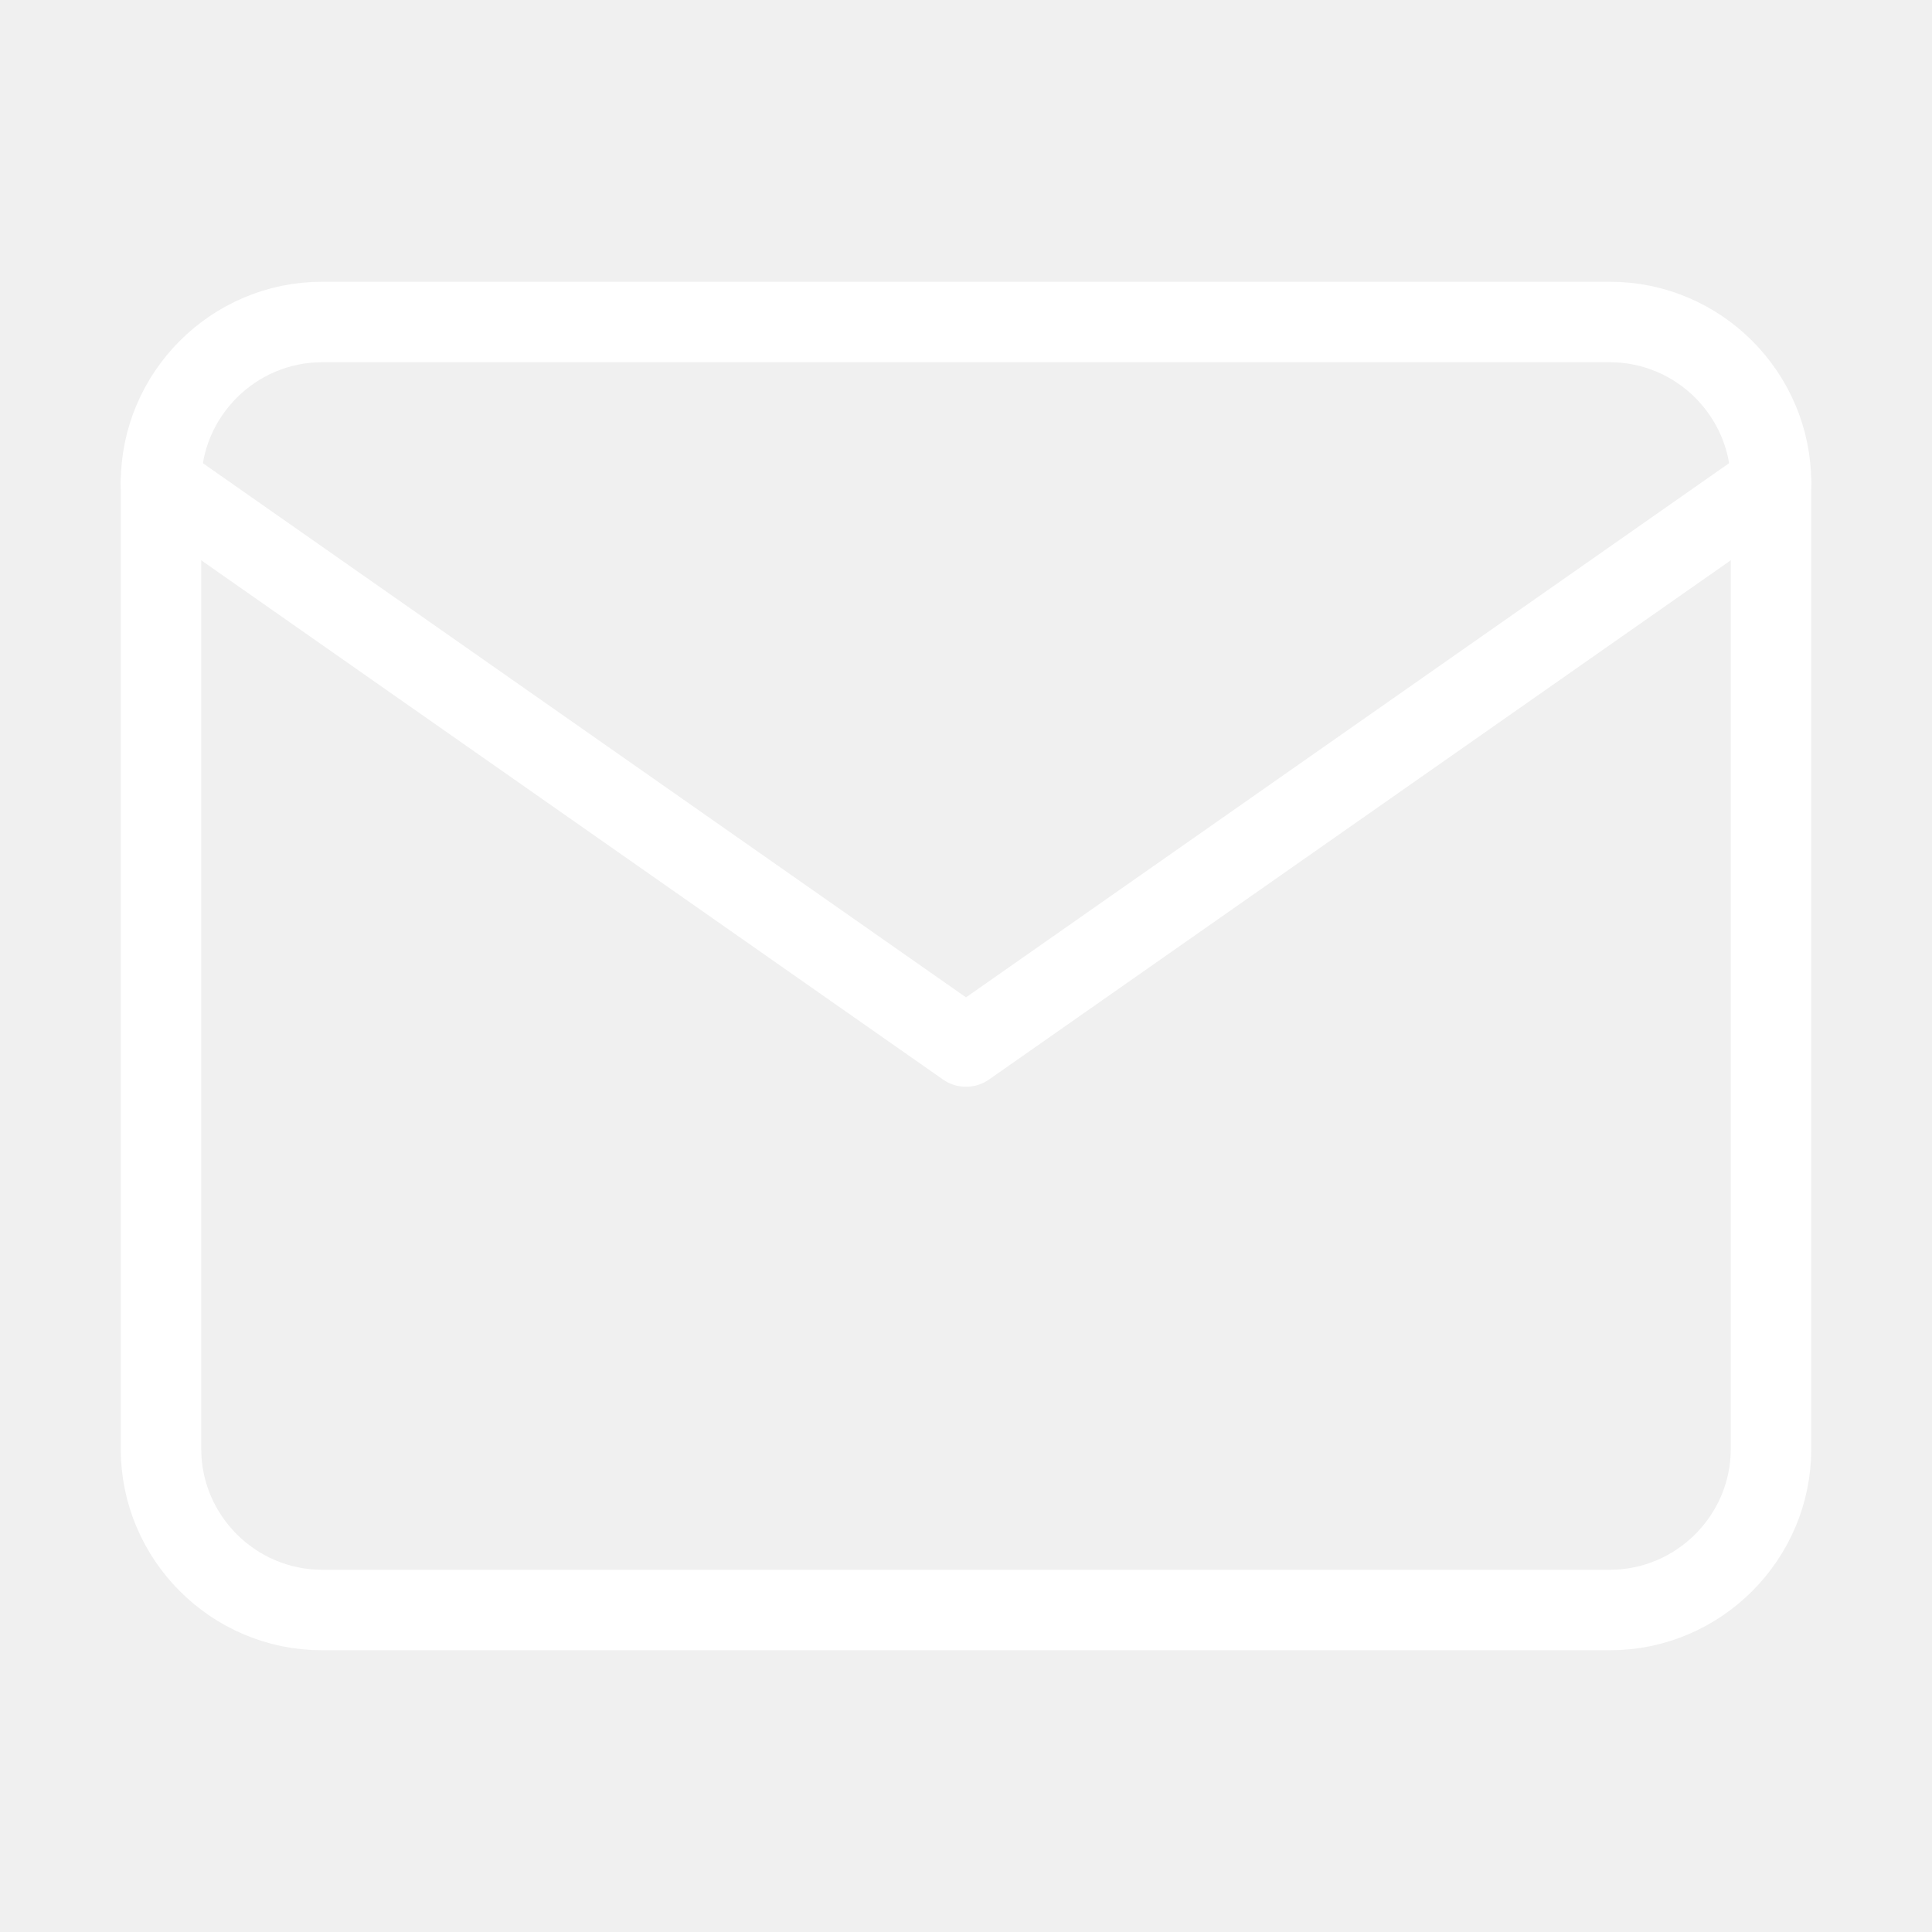
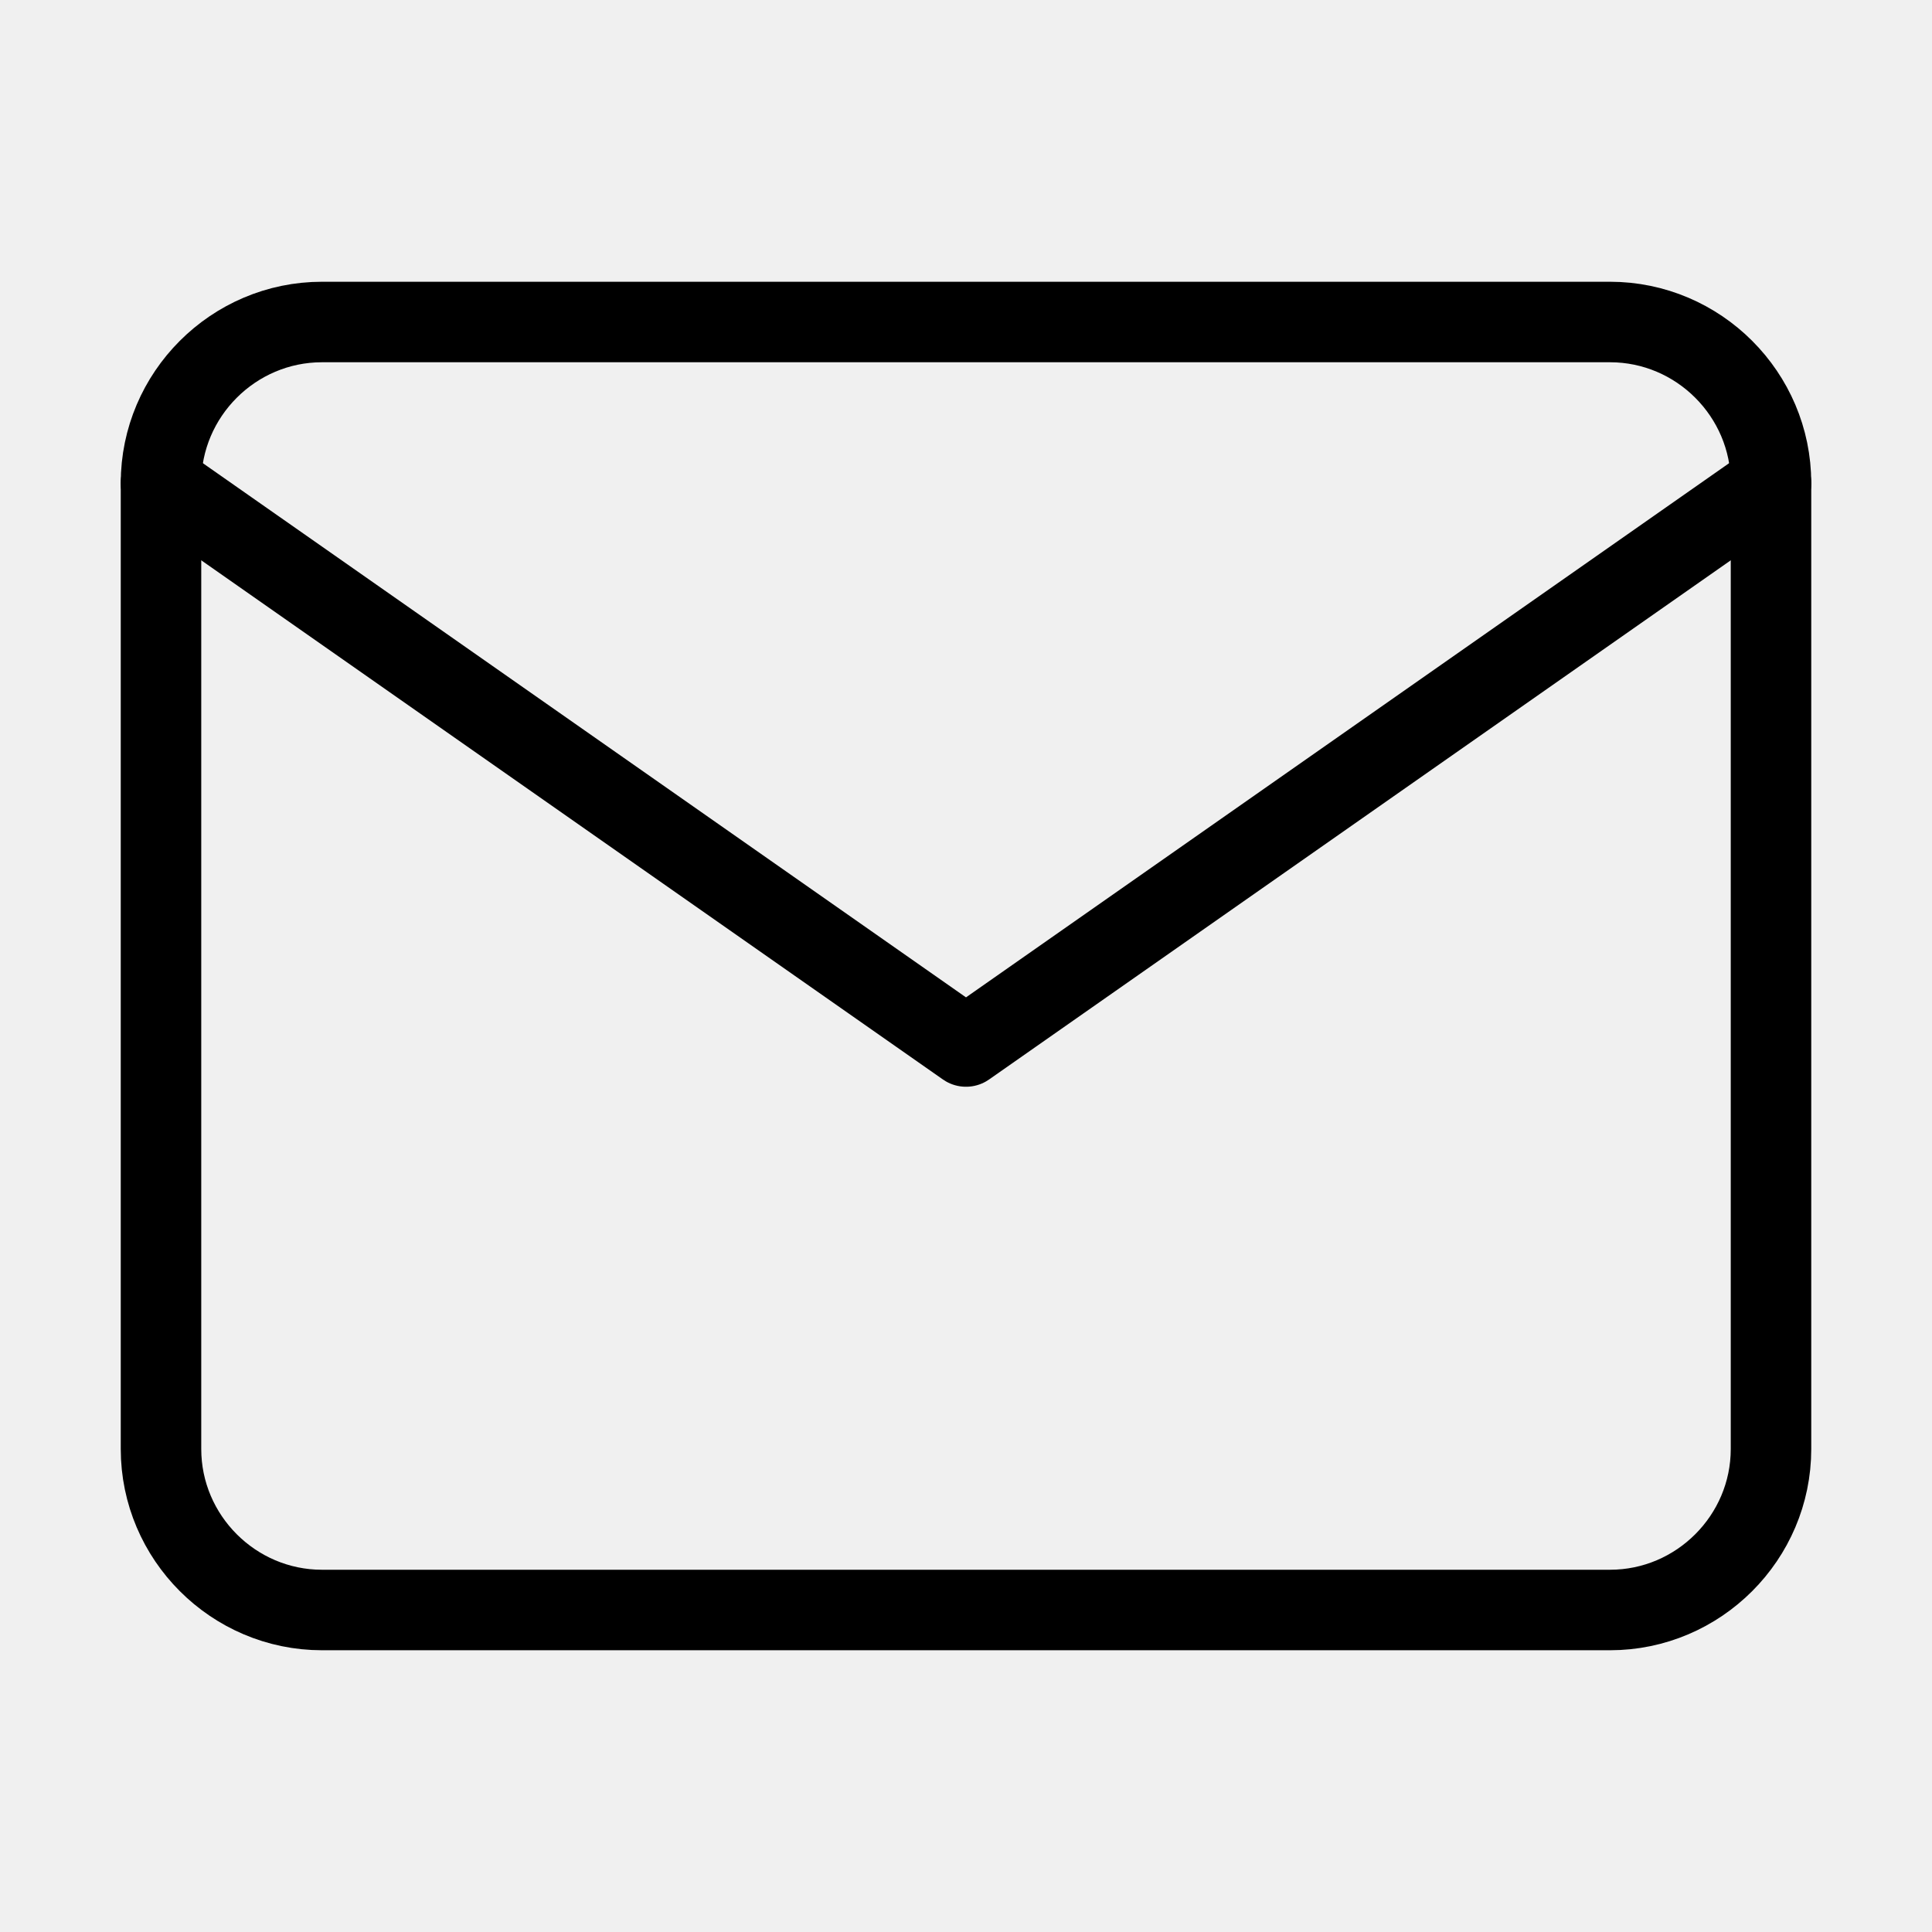
<svg xmlns="http://www.w3.org/2000/svg" width="24" height="24" viewBox="0 0 24 24" fill="none">
-   <path d="M4 4H20C21.1 4 22 4.9 22 6V18C22 19.1 21.1 20 20 20H4C2.9 20 2 19.1 2 18V6C2 4.9 2.9 4 4 4Z" stroke="white" stroke-linecap="round" stroke-linejoin="round" />
-   <path d="M22 6L12 13L2 6" stroke="white" stroke-linecap="round" stroke-linejoin="round" />
+   <path d="M4 4H20C21.1 4 22 4.9 22 6V18C22 19.1 21.1 20 20 20H4C2.9 20 2 19.1 2 18V6C2 4.9 2.9 4 4 4Z" stroke="black" stroke-linecap="round" stroke-linejoin="round" />
+   <path d="M22 6L12 13L2 6" stroke="black" stroke-linecap="round" stroke-linejoin="round" />
</svg>
